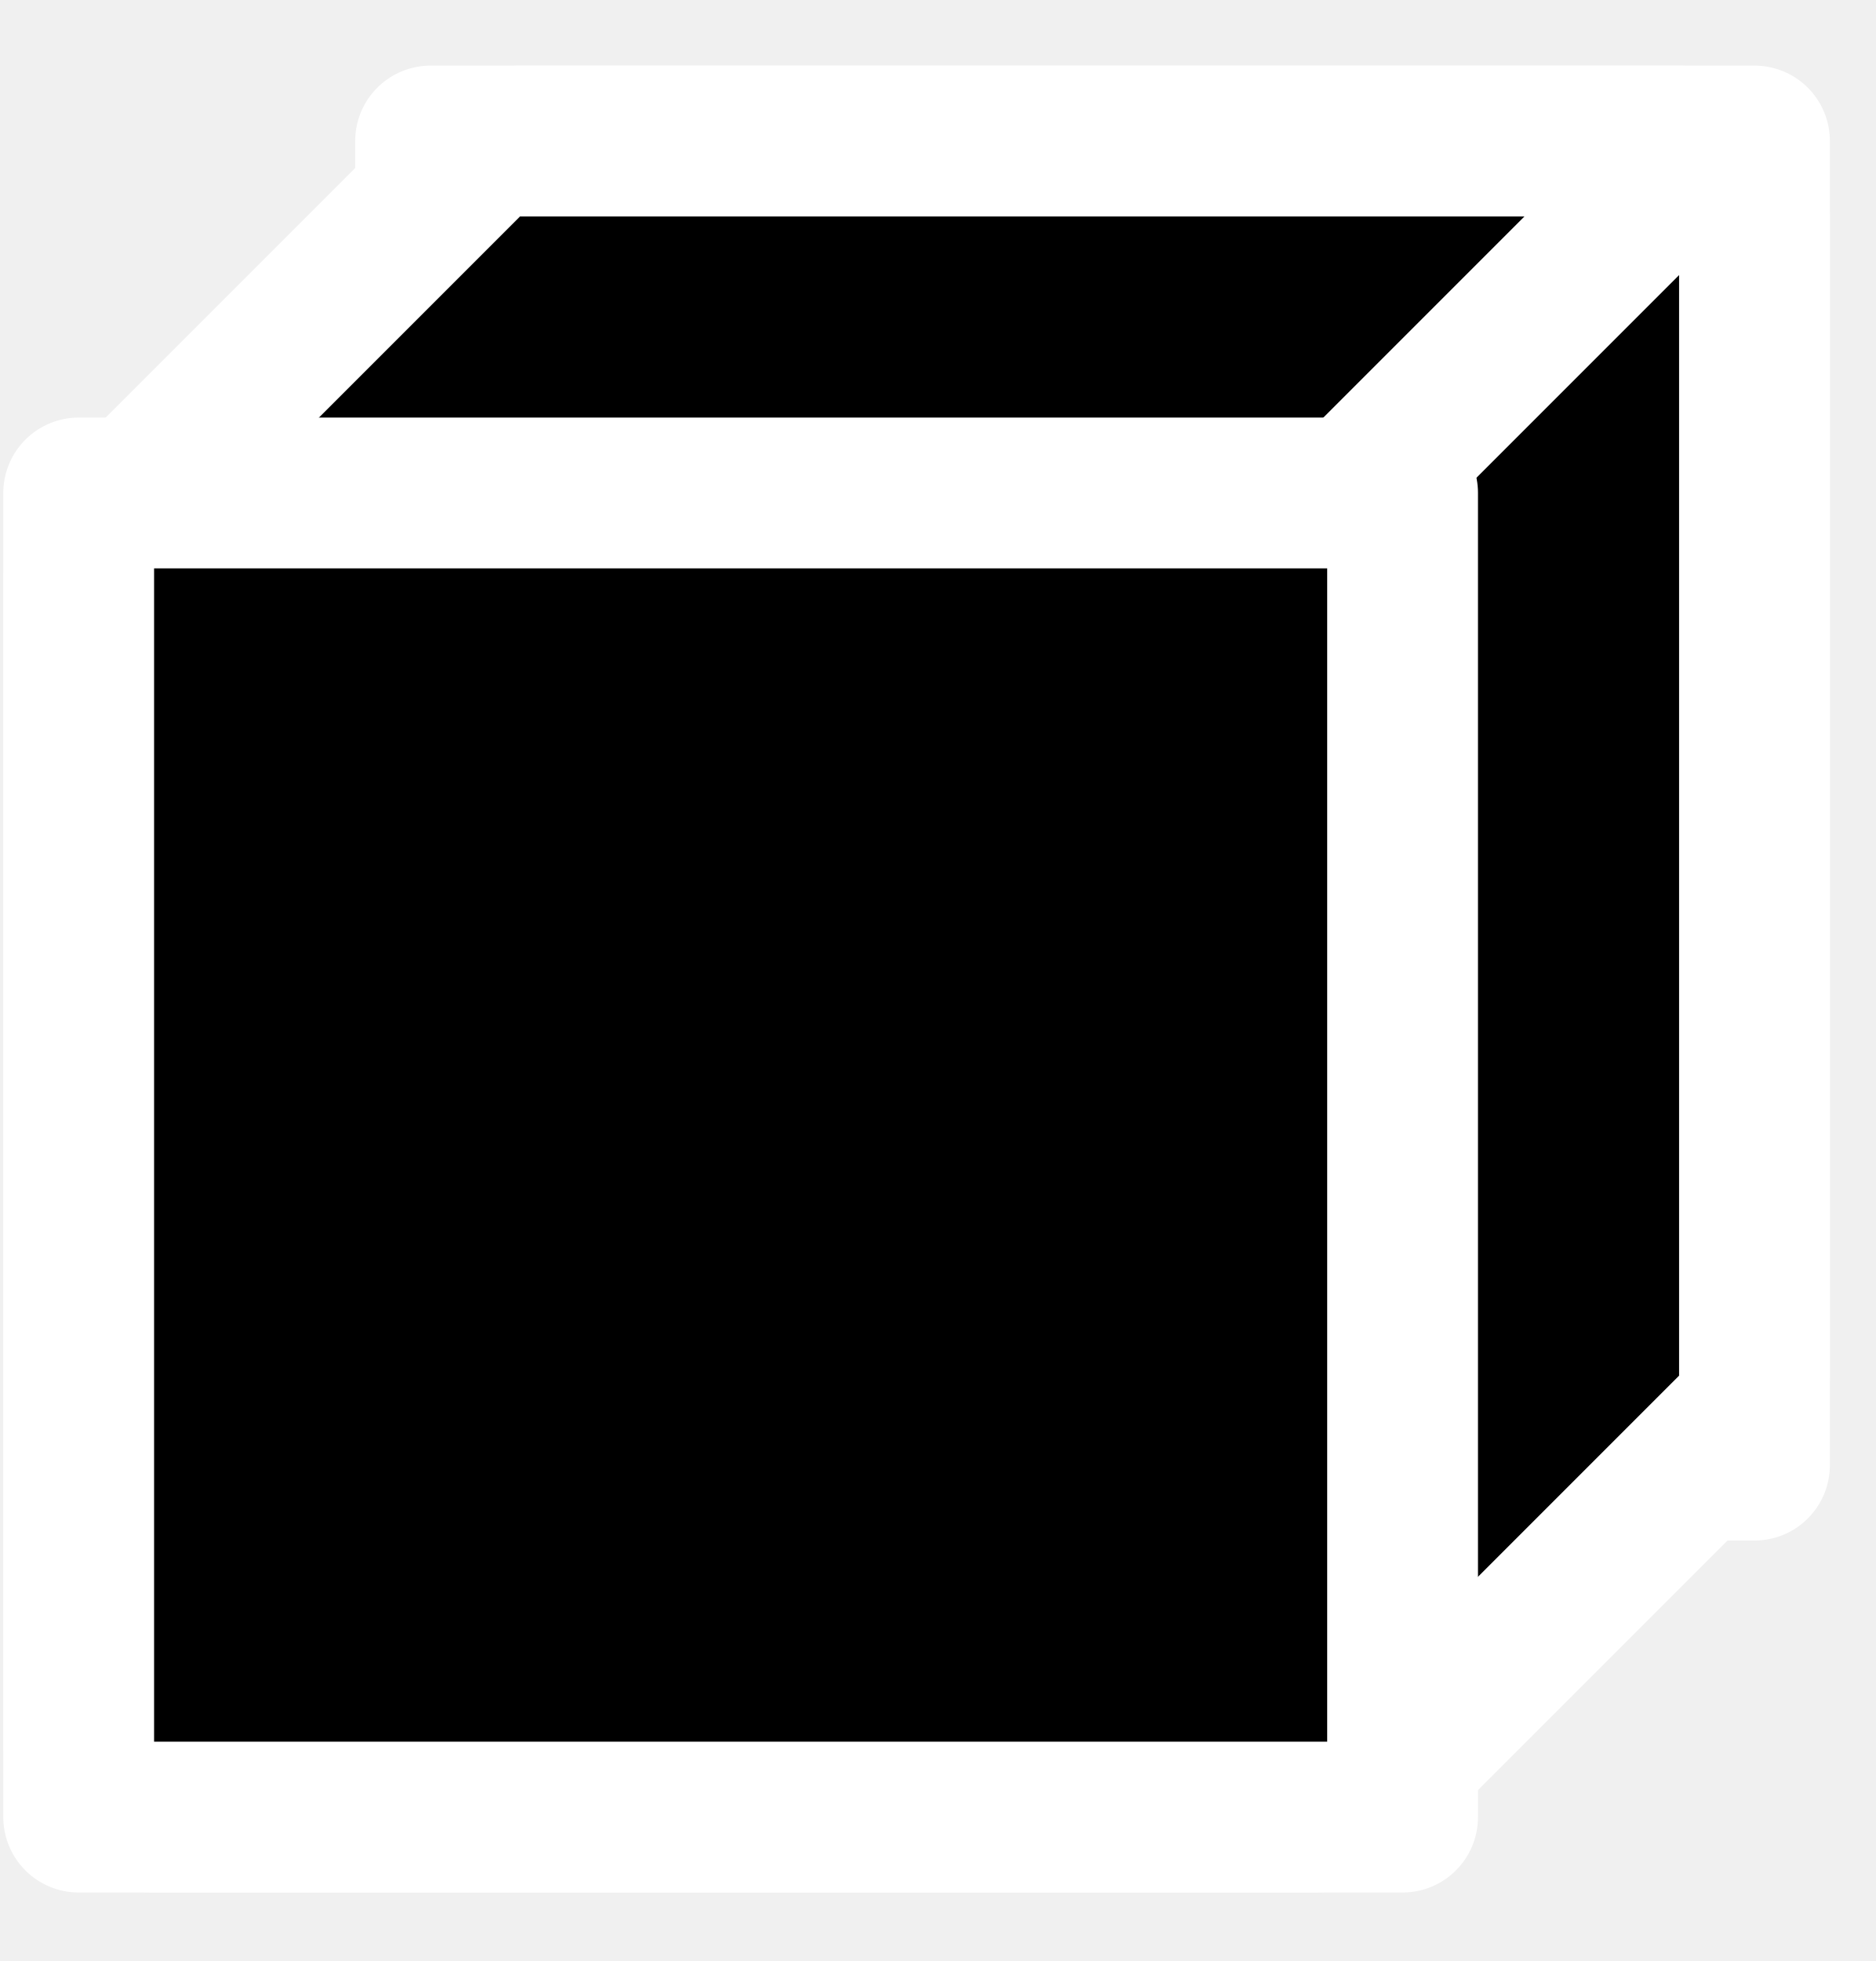
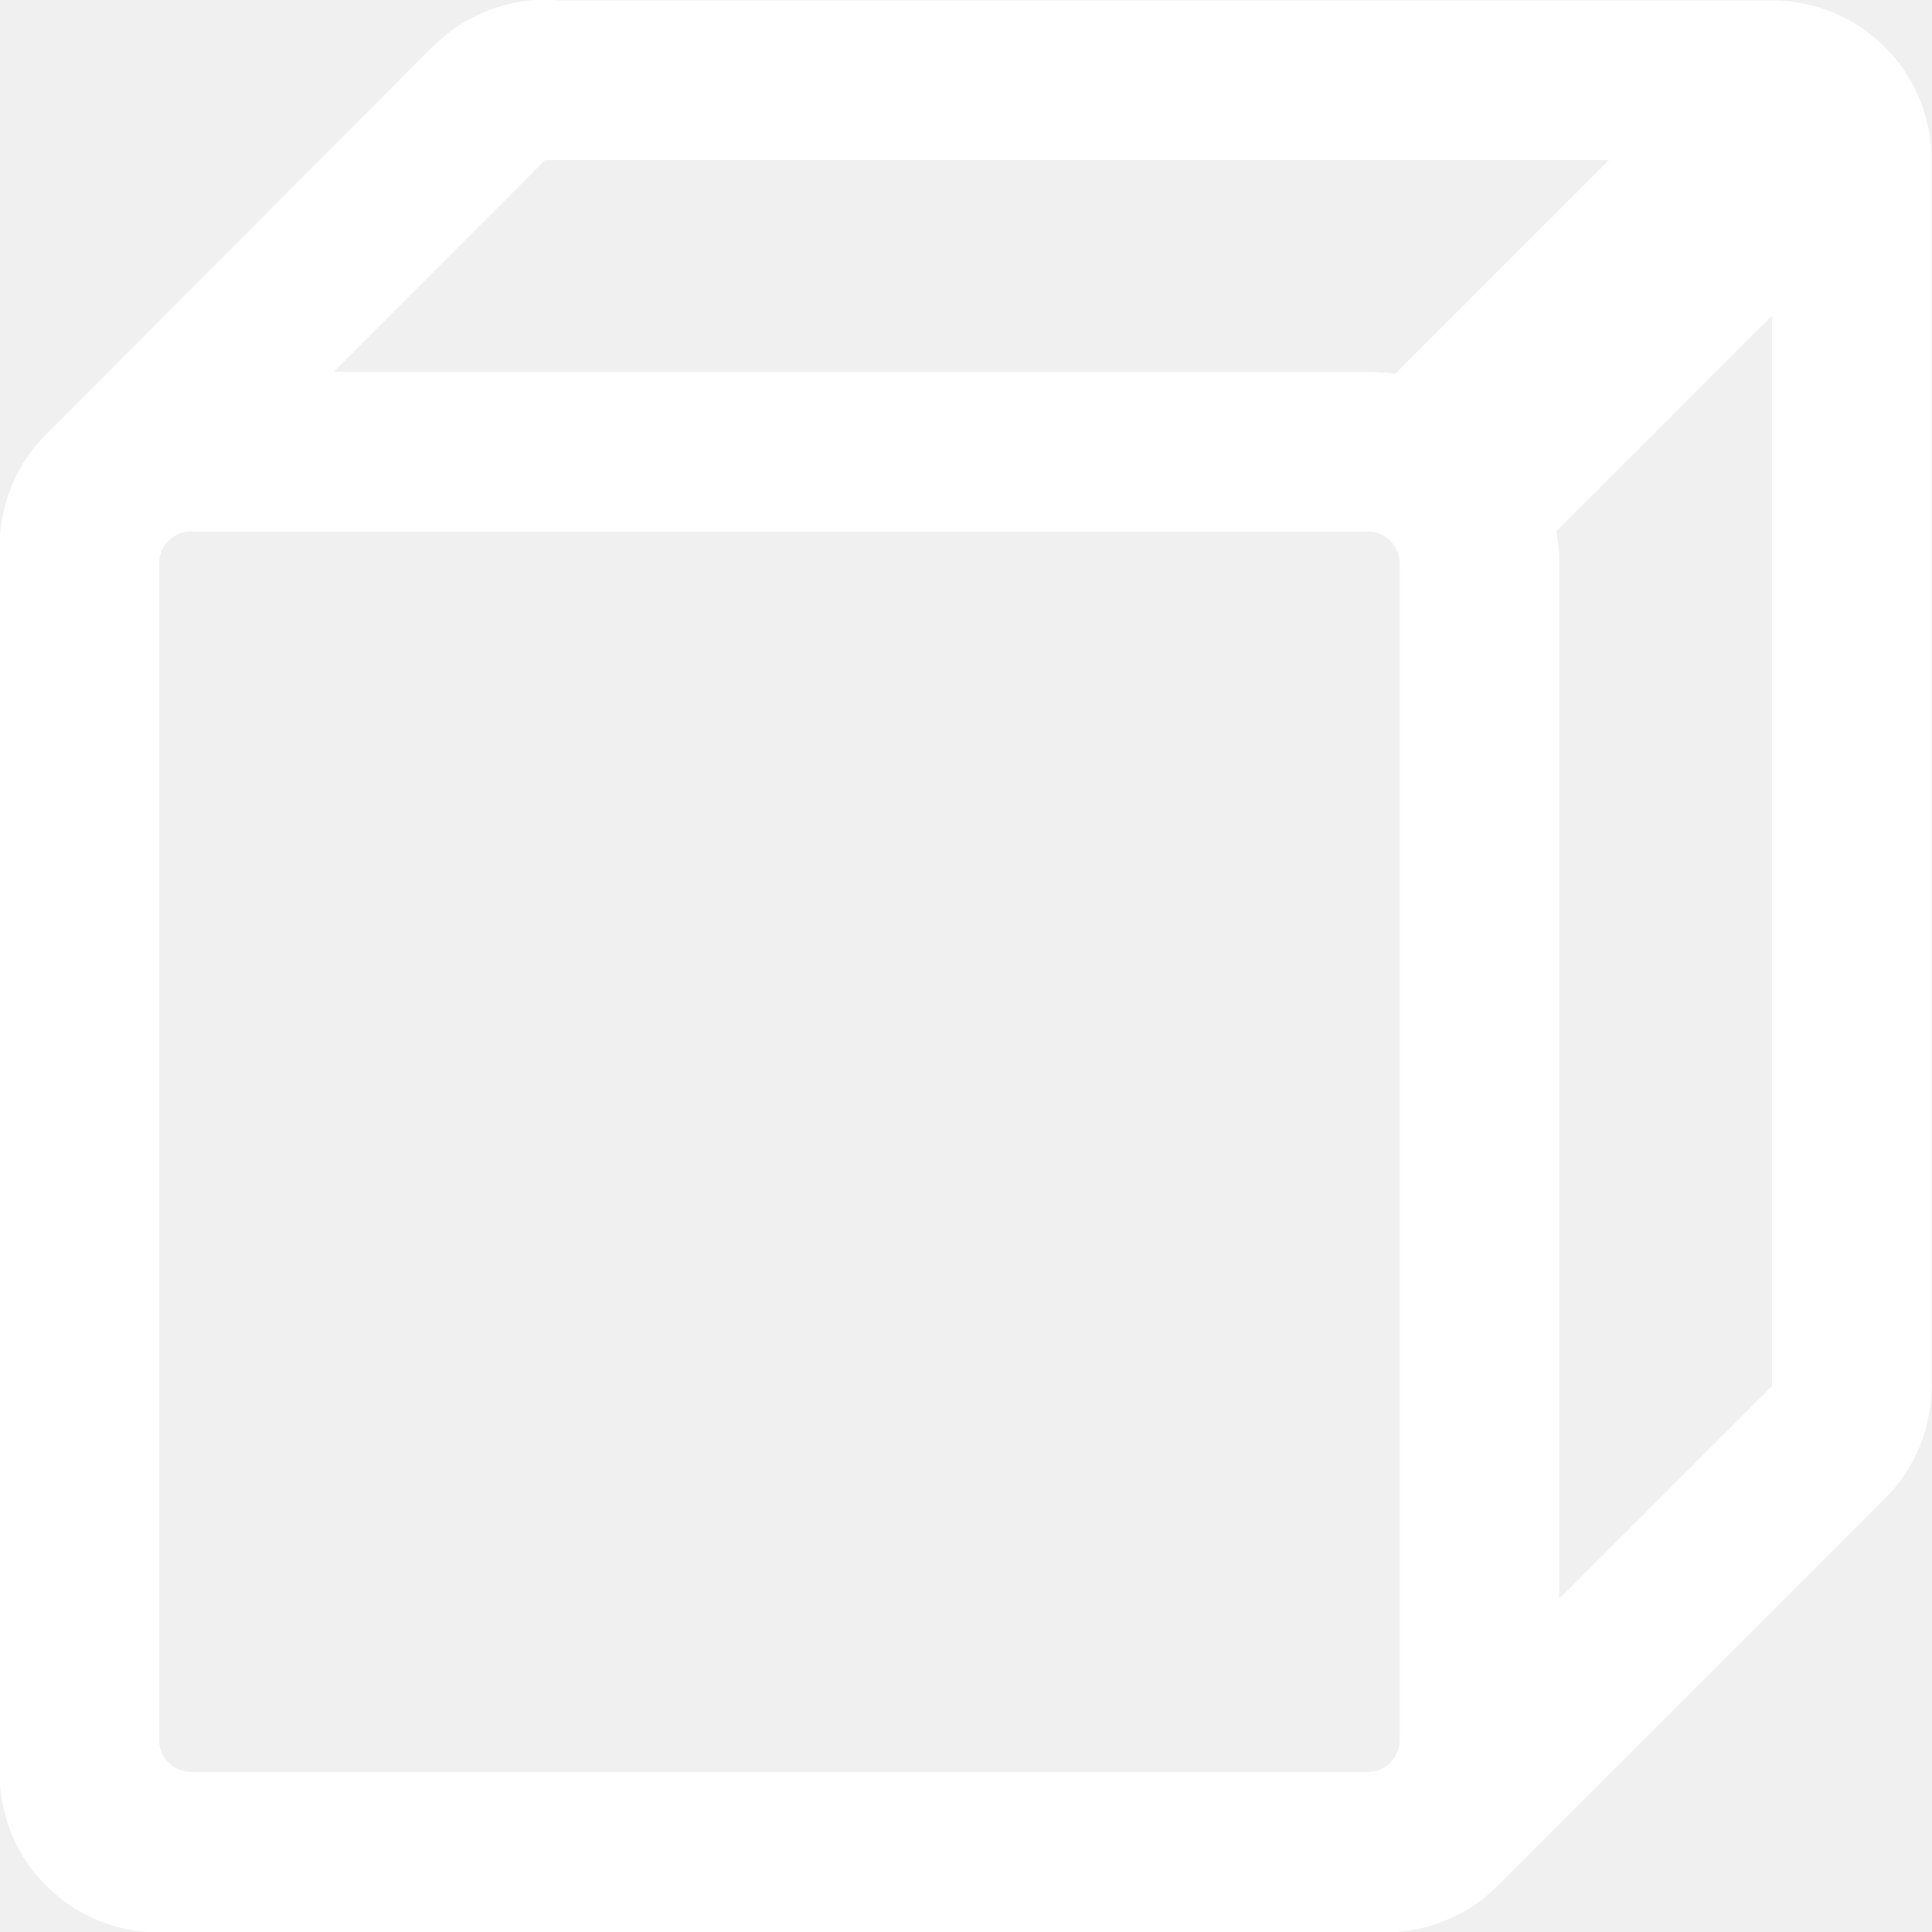
- <svg xmlns="http://www.w3.org/2000/svg" width="22" height="23" viewBox="0 0 22 23" fill="none">
-   <rect x="5.051" y="1.654" width="15.53" height="15.53" stroke="white" stroke-width="1.769" stroke-linejoin="round" />
-   <path d="M6.101 1.654C5.866 1.654 5.641 1.747 5.475 1.913L1.182 6.206C1.016 6.372 0.923 6.597 0.923 6.832V20.427C0.923 20.916 1.319 21.312 1.808 21.312H15.403C15.638 21.312 15.863 21.219 16.029 21.053L20.322 16.76C20.488 16.594 20.581 16.369 20.581 16.134V2.539C20.581 2.05 20.185 1.654 19.697 1.654H6.101Z" fill="black" stroke="white" stroke-width="1.769" stroke-linejoin="round" />
-   <rect x="0.923" y="5.782" width="15.53" height="15.53" fill="black" stroke="white" stroke-width="1.769" stroke-linejoin="round" />
-   <line x1="15.631" y1="6.041" x2="19.759" y2="1.913" stroke="white" stroke-width="1.769" />
+ <svg xmlns="http://www.w3.org/2000/svg" id="Layer_1" data-name="Layer 1" viewBox="0 0 21.43 21.43">
+   <defs>
+     <style>
+       .cls-1 {
+         stroke-linejoin: round;
+         stroke-width: 1.77px;
+       }
+ 
+       .cls-1, .cls-2 {
+         fill: none;
+         stroke: #fff;
+       }
+ 
+       .cls-2 {
+         stroke-width: 2.5px;
+       }
+     </style>
+   </defs>
+   <path class="cls-1" d="m6.06.88c-.23,0-.46.09-.63.26L1.14,5.44c-.17.17-.26.39-.26.63v13.6c0,.49.4.88.88.88h13.6c.23,0,.46-.09.63-.26l4.29-4.29c.17-.17.26-.39.26-.63V1.77c0-.49-.4-.88-.88-.88H6.06Z" />
+   <rect class="cls-1" x=".88" y="5.01" width="15.53" height="15.53" rx="1.24" ry="1.24" />
+   <line class="cls-2" x1="16.07" y1="5.32" x2="20.2" y2="1.19" />
</svg>
